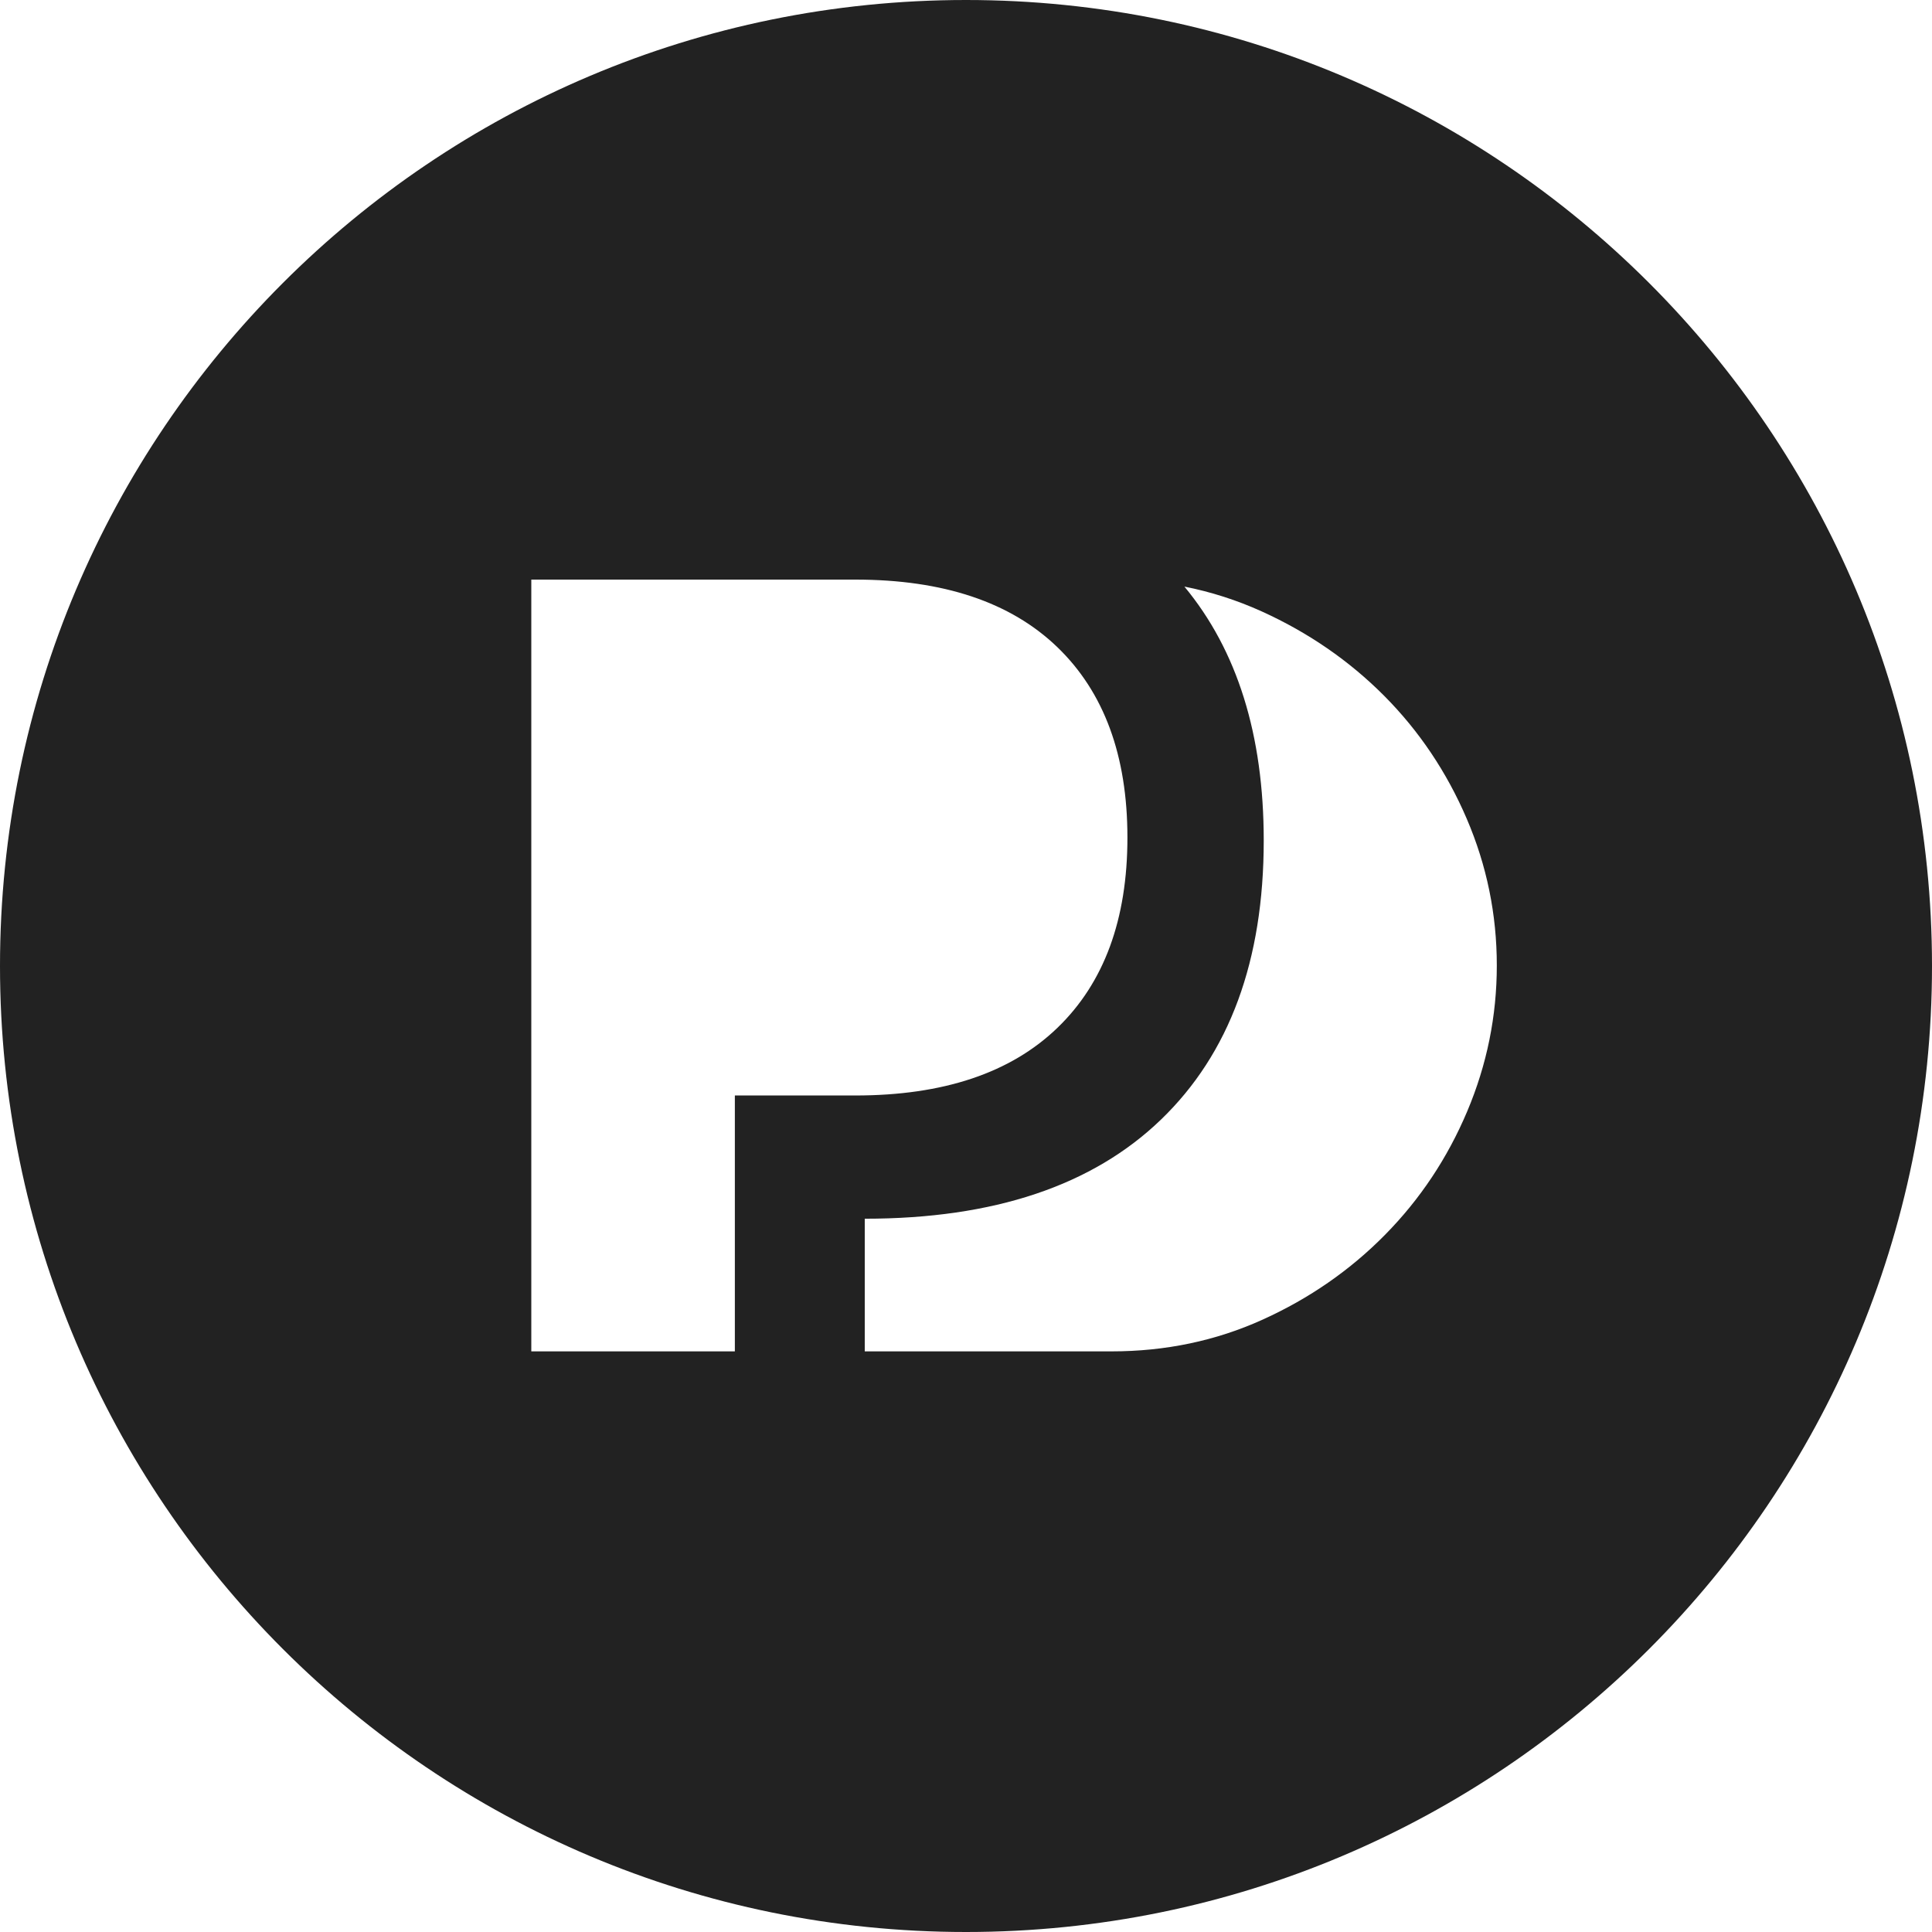
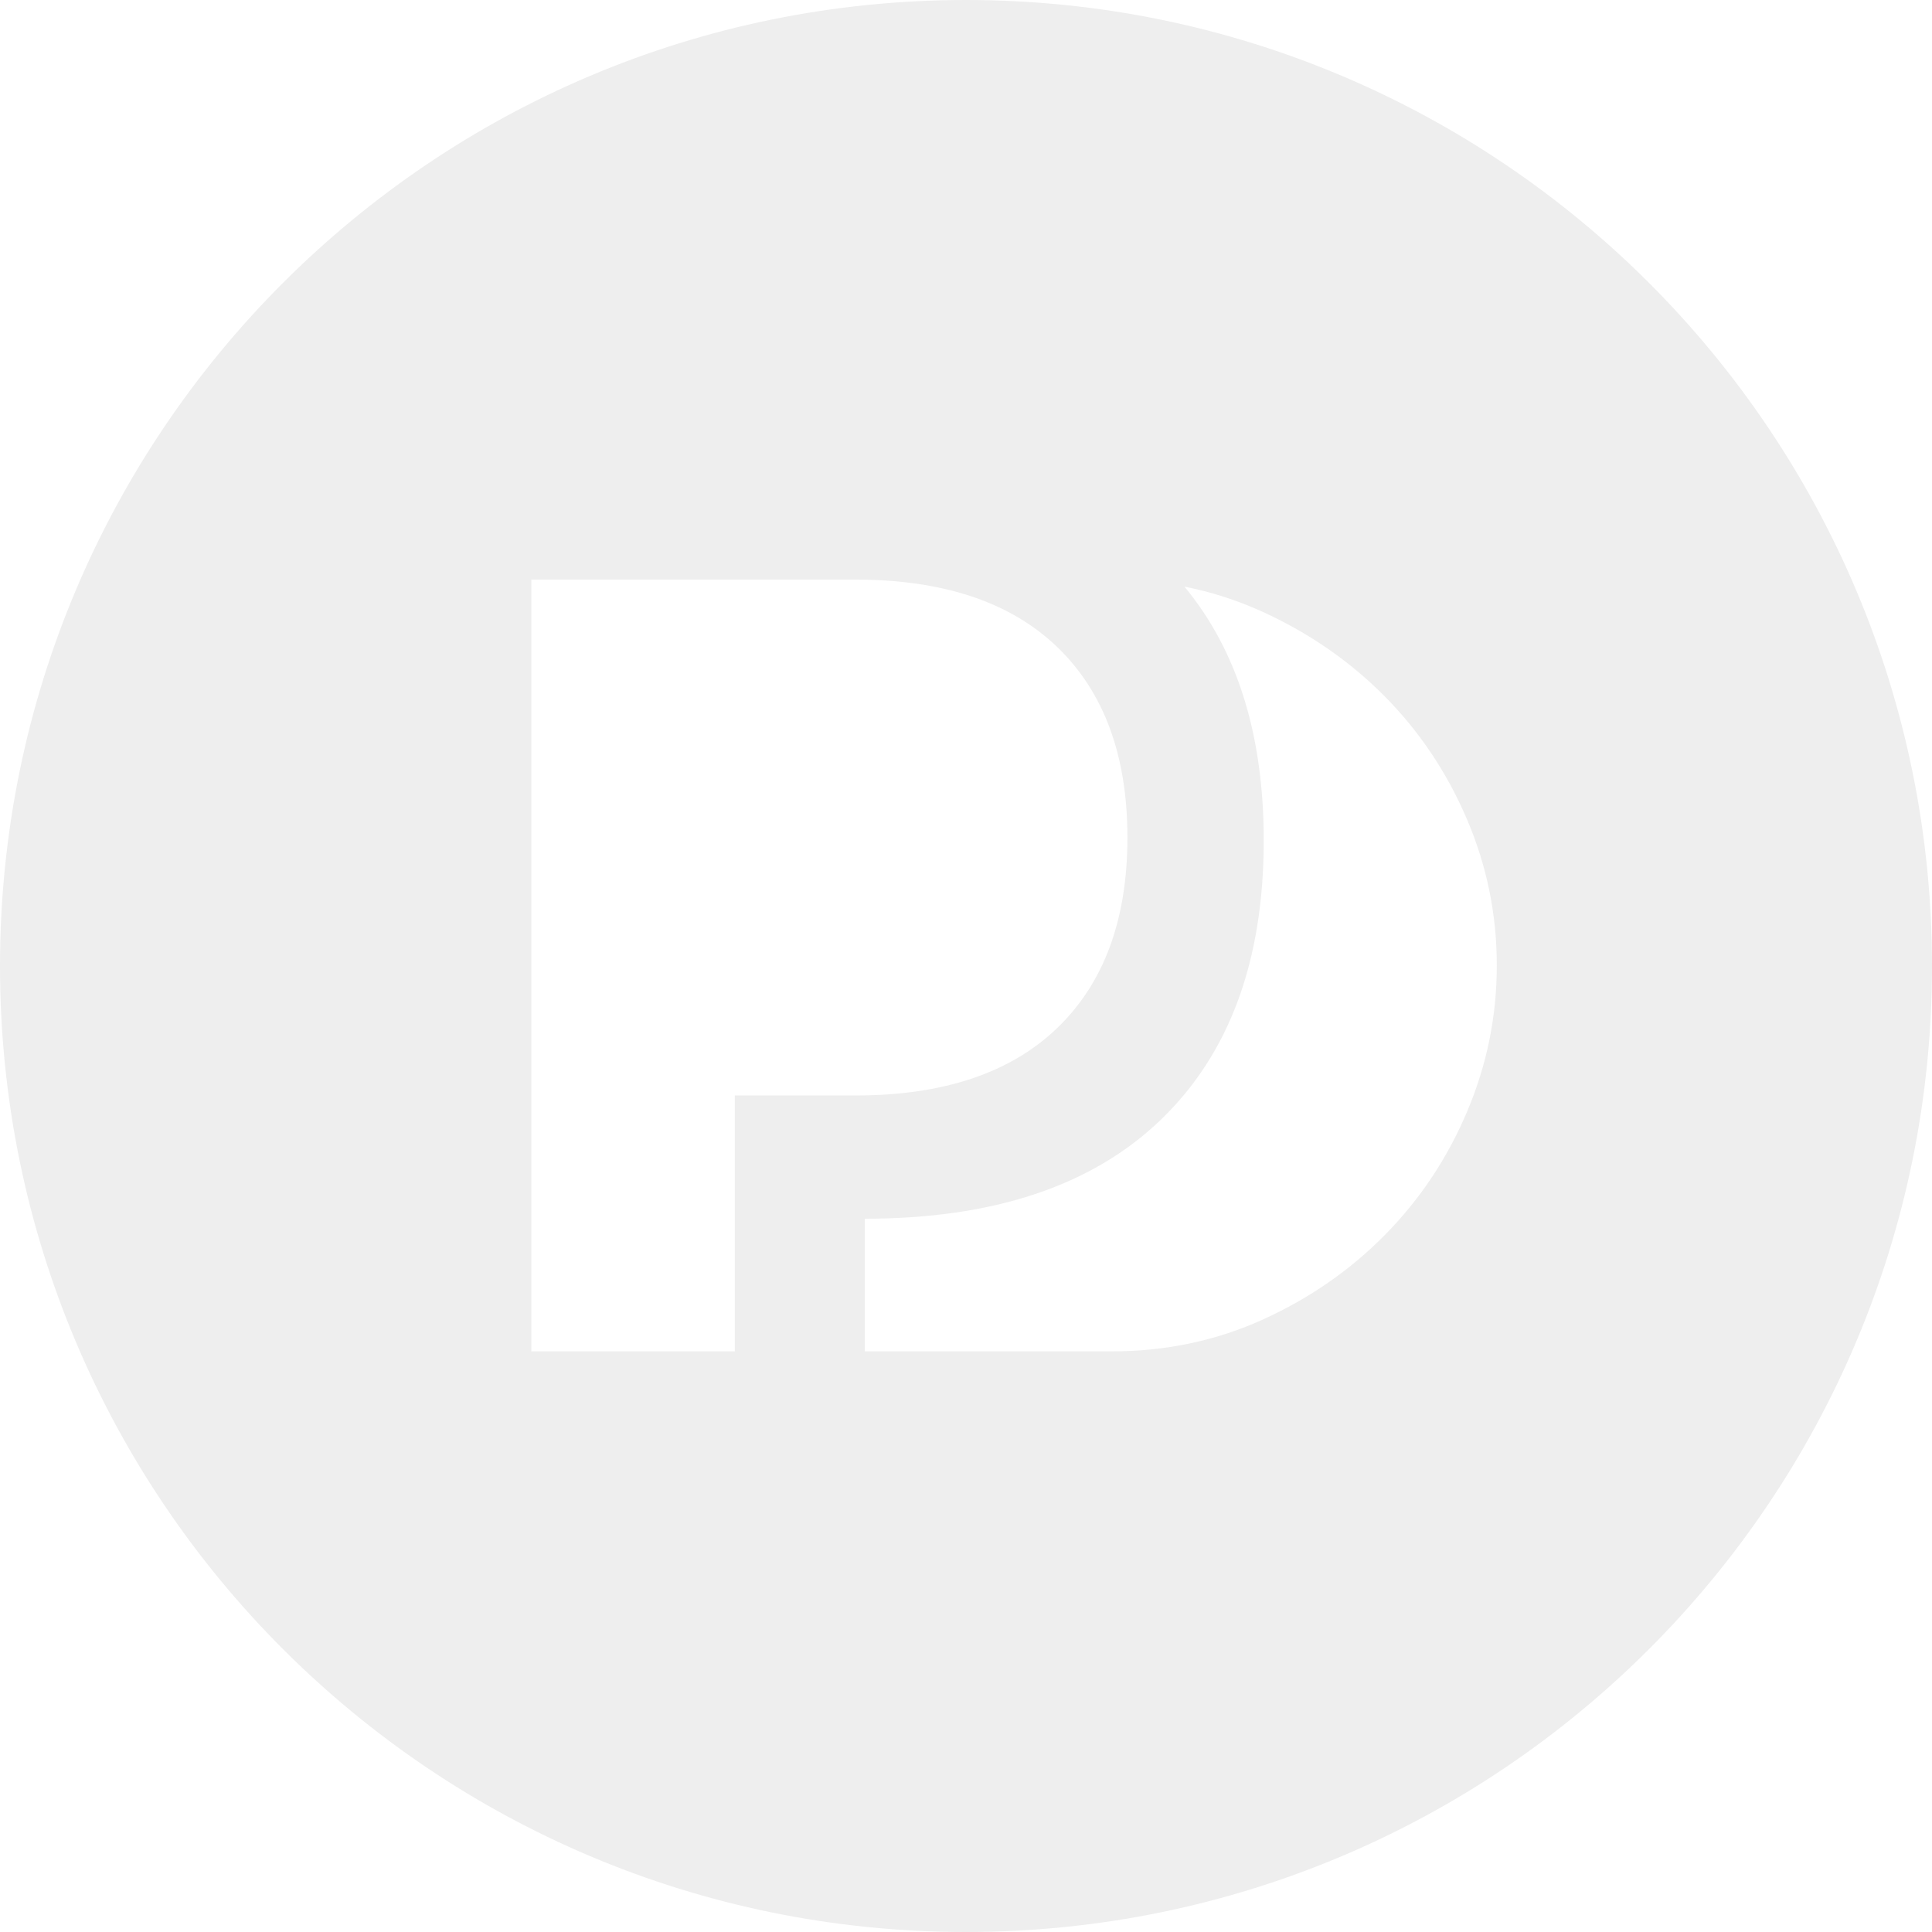
<svg xmlns="http://www.w3.org/2000/svg" width="47px" height="47px" viewBox="0 0 47 47" version="1.1">
  <g id="Page-1" stroke="none" stroke-width="1" fill="none" fill-rule="evenodd">
-     <g id="Desktop-HD-Copy-13" transform="translate(-37, -33)" fill="#222222">
+     <g id="Desktop-HD-Copy-13" transform="translate(-37, -33)" fill="#eee">
      <g id="logo" transform="translate(37, 33)">
        <path d="M23.5,47 C10.521,47 0,36.479 0,23.5 C0,10.521 10.521,0 23.5,0 C36.479,0 47,10.521 47,23.5 C47,36.479 36.479,47 23.5,47 Z M28.813,14.27 C30.1,15.822 30.743,17.881 30.743,20.447 C30.743,23.368 29.91,25.631 28.242,27.238 C26.575,28.844 24.174,29.648 21.037,29.648 L21.037,32.875 L27.04,32.875 C28.353,32.875 29.579,32.618 30.716,32.103 C31.853,31.588 32.846,30.9 33.697,30.036 C34.547,29.173 35.213,28.173 35.693,27.036 C36.173,25.899 36.413,24.716 36.413,23.488 C36.413,22.243 36.169,21.052 35.68,19.914 C35.192,18.777 34.522,17.781 33.672,16.926 C32.821,16.072 31.827,15.387 30.69,14.872 C30.087,14.599 29.461,14.399 28.813,14.27 Z M17.877,32.875 L17.877,26.65 L20.808,26.65 C22.947,26.65 24.585,26.102 25.722,25.006 C26.859,23.911 27.427,22.367 27.427,20.375 C27.427,18.383 26.859,16.839 25.722,15.743 C24.585,14.648 22.947,14.1 20.808,14.1 L12.925,14.1 L12.925,32.875 L17.877,32.875 Z" id="Combined-Shape" />
      </g>
    </g>
  </g>
</svg>
